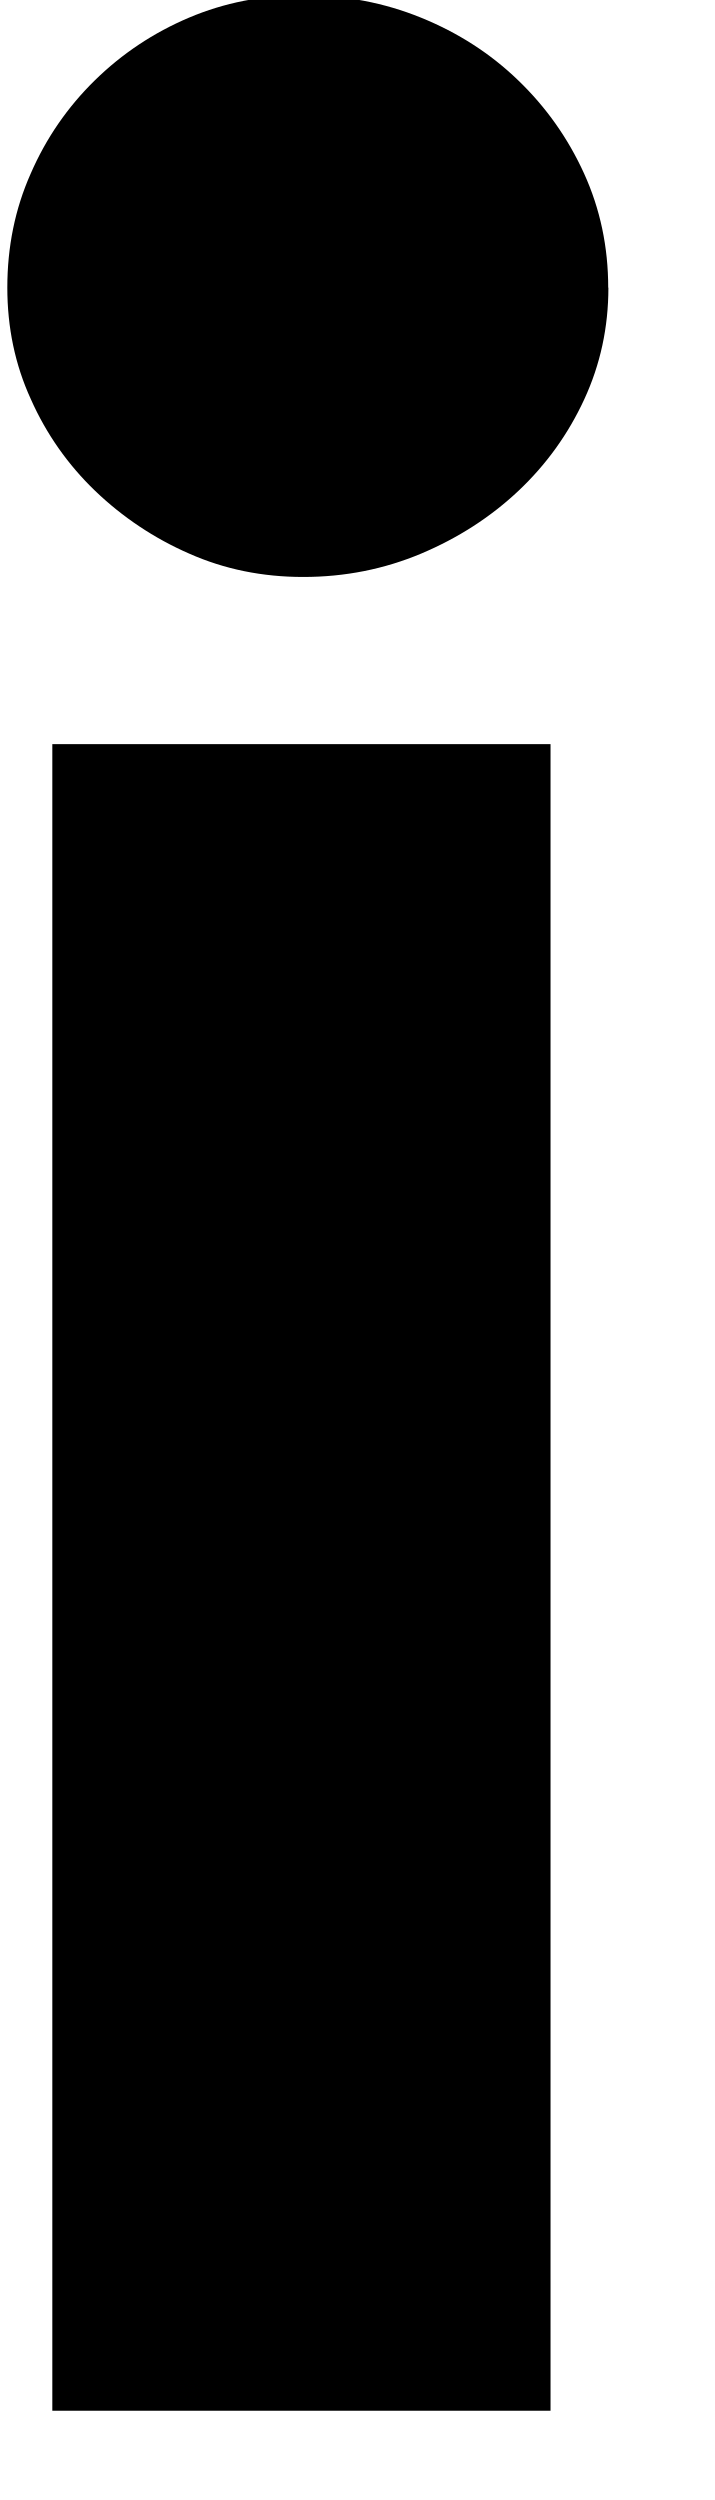
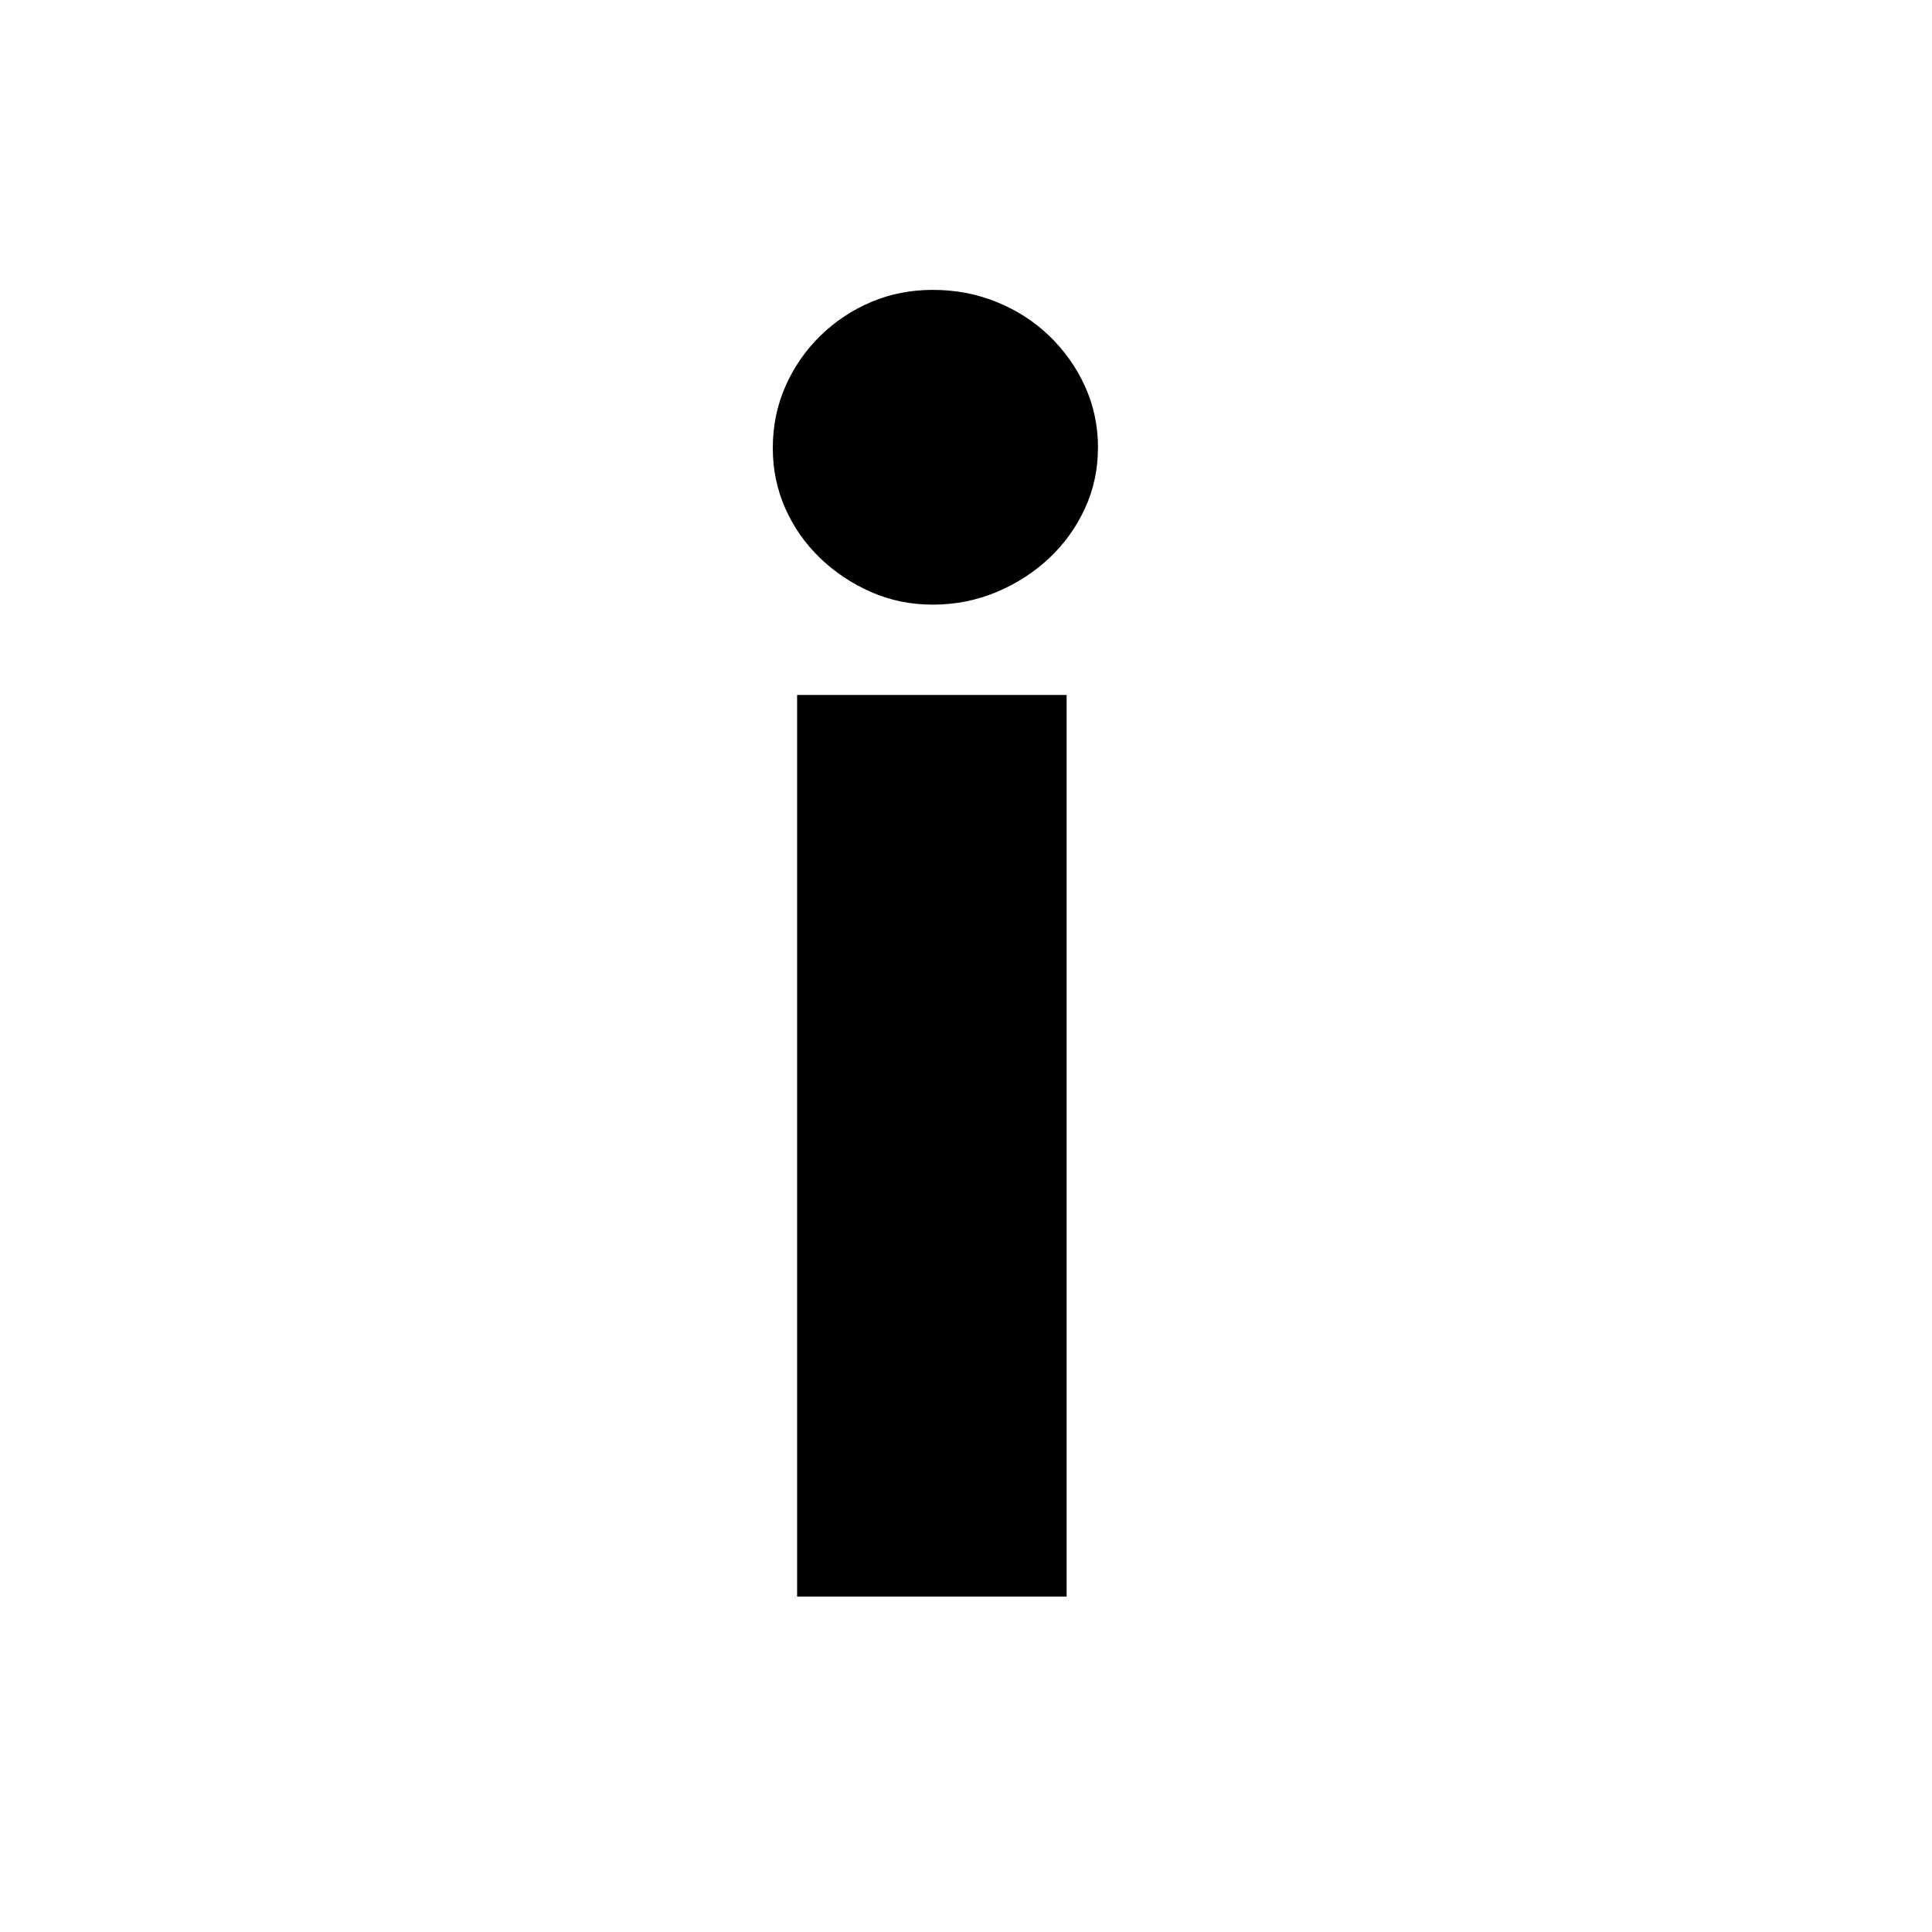
- <svg viewBox="0 0 4 14">
-   <path d="M3.083 4.167V13.5h-2.79V4.167h2.79zm.324-2.556c0 .222-.045.43-.135.625-.09.195-.213.366-.369.513-.156.147-.338.264-.544.351-.207.087-.427.131-.661.131-.228 0-.441-.043-.639-.131a1.796 1.796 0 0 1-.526-.351 1.62 1.62 0 0 1-.36-.513C.084 2.042.041 1.833.041 1.611c0-.228.043-.441.131-.639C.258.774.378.6.531.45.684.3.86.183 1.058.099c.198-.084.411-.126.639-.126.234 0 .455.042.661.126.207.084.389.201.544.351.156.15.279.324.369.522.09.198.135.411.135.639z" fill-rule="evenodd" />
+ <svg viewBox="0 0 24 24">
+   <path d="M13.25 8.633v11.2h-3.348V8.633h3.348zm.389-3.067c0 .266-.054.517-.162.751a1.976 1.976 0 0 1-.443.616c-.187.176-.405.317-.653.421-.248.104-.513.157-.794.157-.274 0-.529-.052-.767-.157a2.156 2.156 0 0 1-.632-.421 1.944 1.944 0 0 1-.432-.616C9.652 6.082 9.6 5.832 9.6 5.566c0-.274.052-.529.157-.767a1.99 1.99 0 0 1 .432-.626 2.023 2.023 0 0 1 .632-.421c.238-.101.493-.151.767-.151.281 0 .545.05.794.151.248.101.466.241.653.421.187.18.335.389.443.626.108.238.162.493.162.767z" fill-rule="evenodd" />
</svg>
